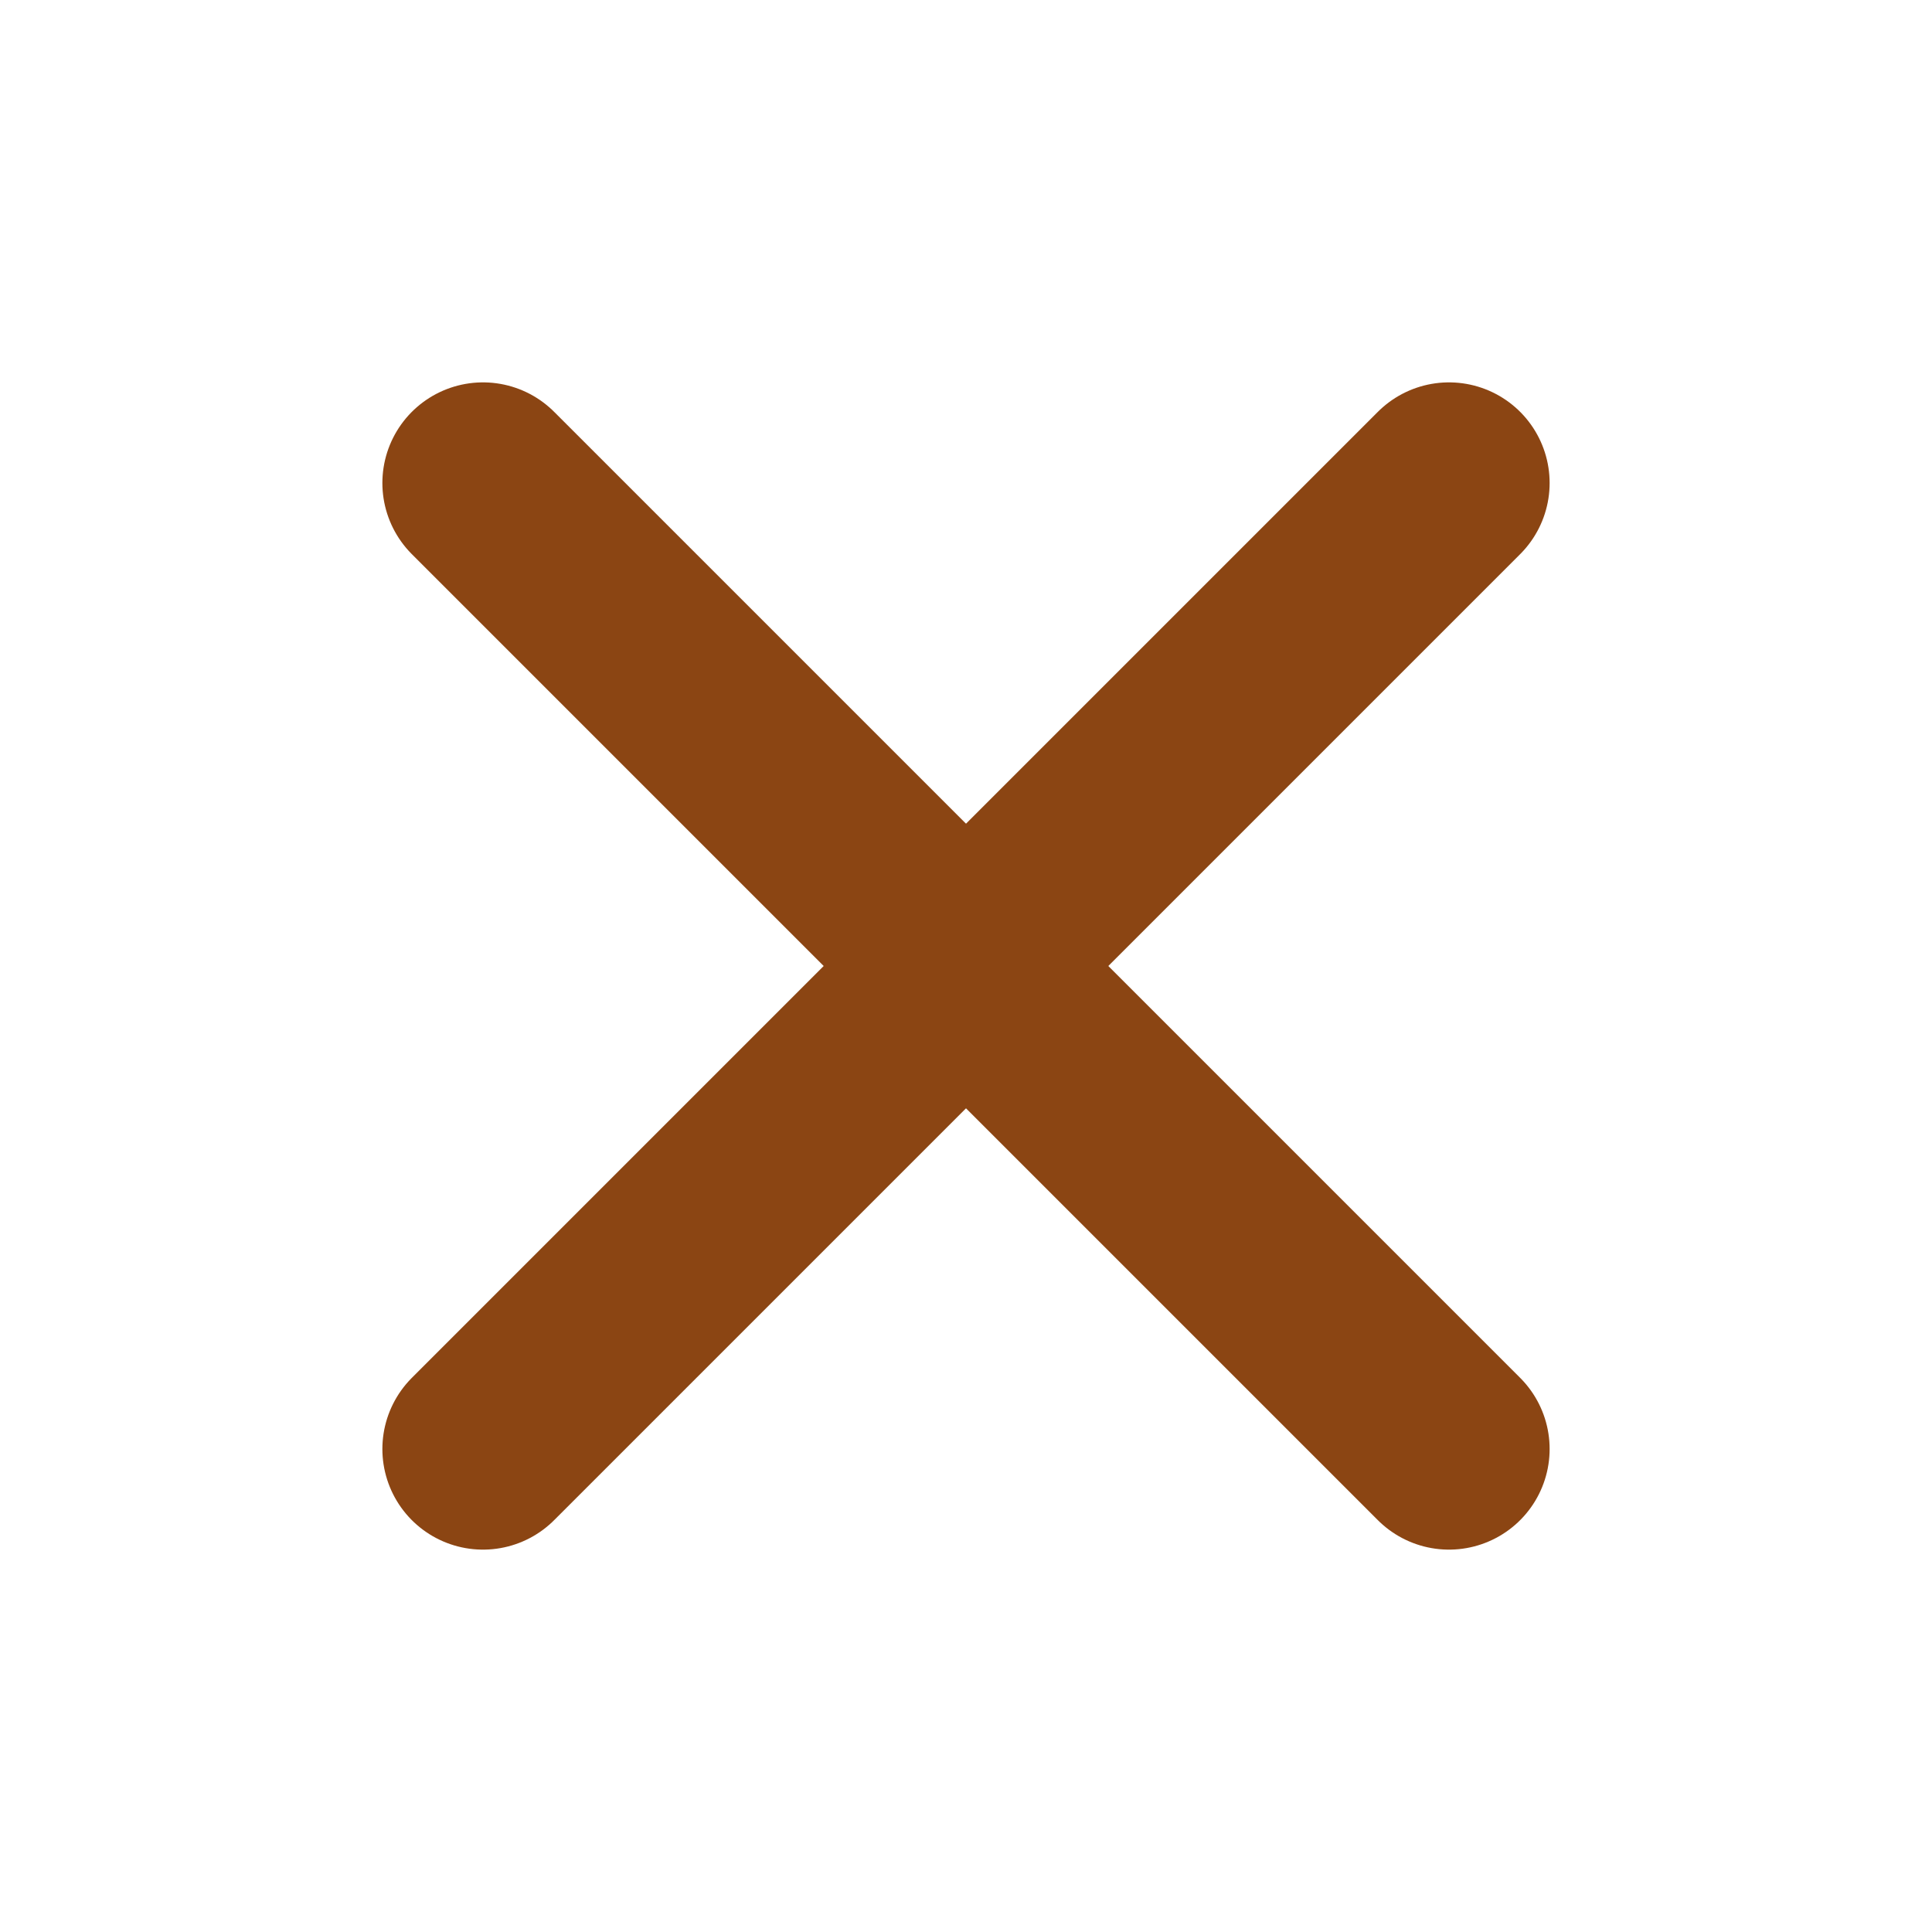
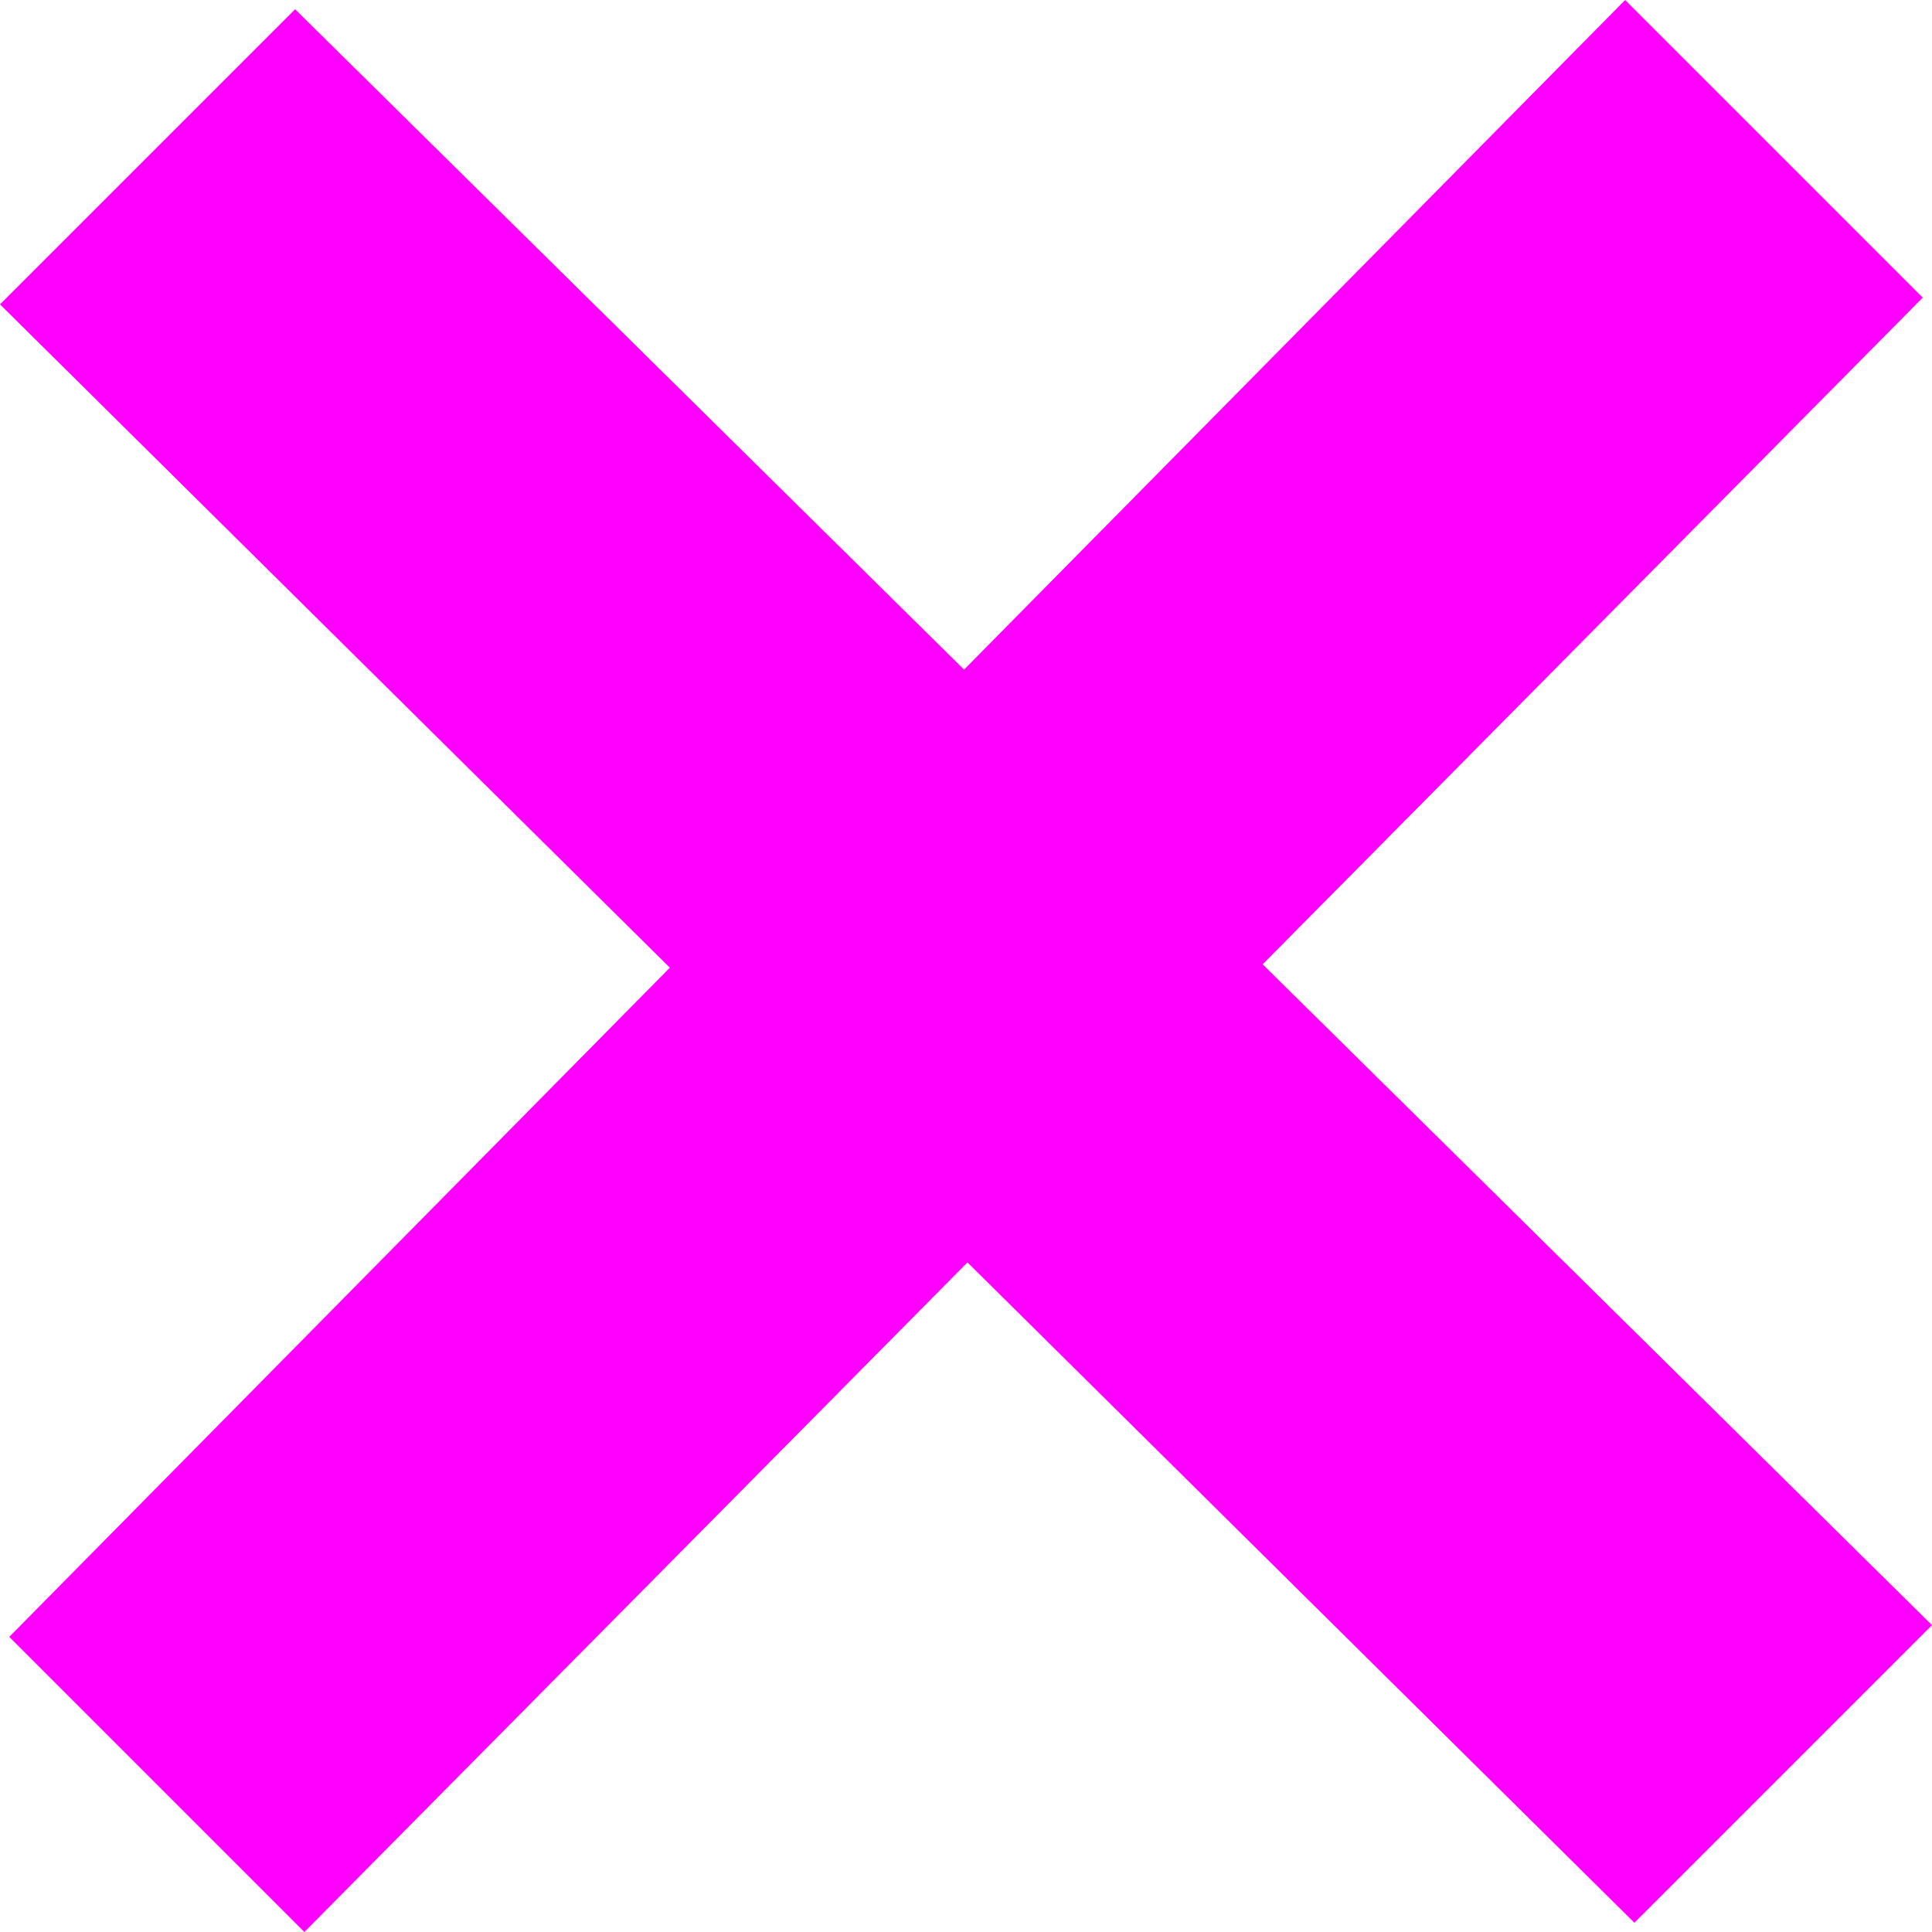
- <svg xmlns="http://www.w3.org/2000/svg" width="24" height="24" viewBox="0 0 24 24" fill="none" stroke="#8B4513" stroke-width="2.5" stroke-linecap="round" stroke-linejoin="round">
-   <line x1="18" y1="6" x2="6" y2="18" />
-   <line x1="6" y1="6" x2="18" y2="18" />
+ <svg xmlns="http://www.w3.org/2000/svg" width="24" height="24" viewBox="0 0 24 24" fill="#FF00FF">
+   <path d="M24 20.188l-8.315-8.209 8.2-8.282-3.697-3.697-8.212 8.318-8.31-8.203-3.666 3.666 8.321 8.24-8.206 8.313 3.666 3.666 8.237-8.318 8.285 8.203z" />
</svg>
